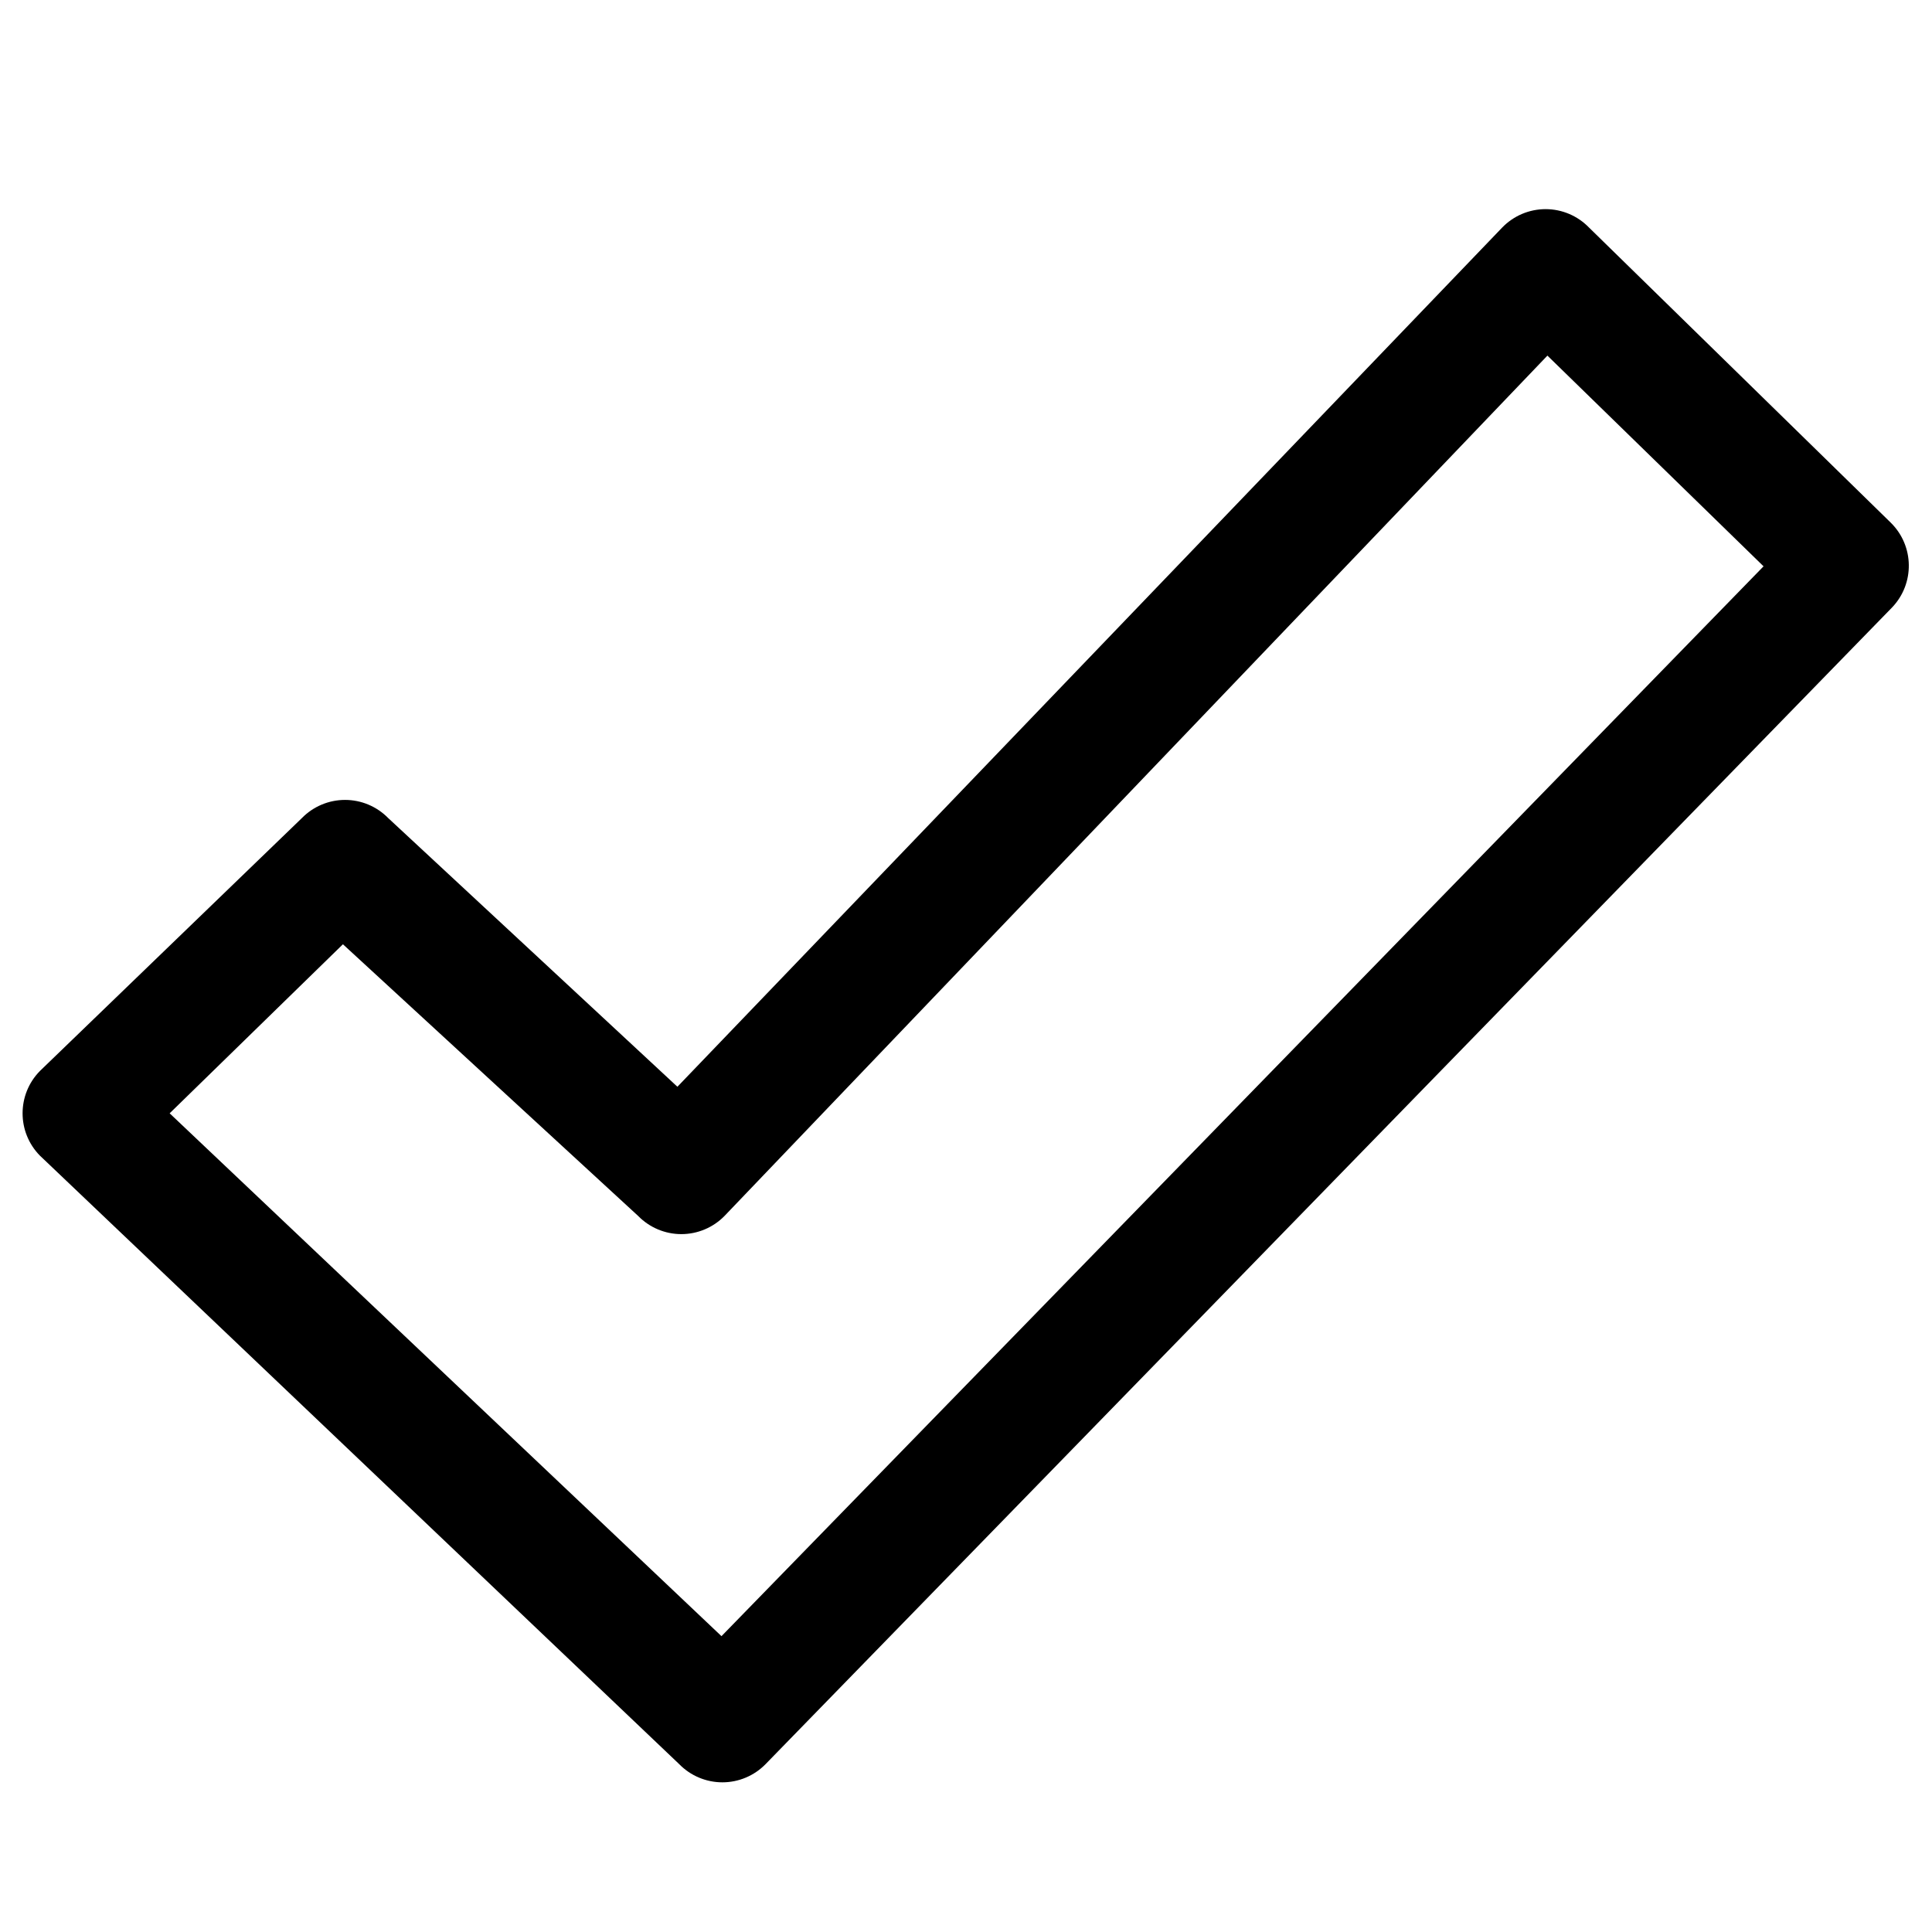
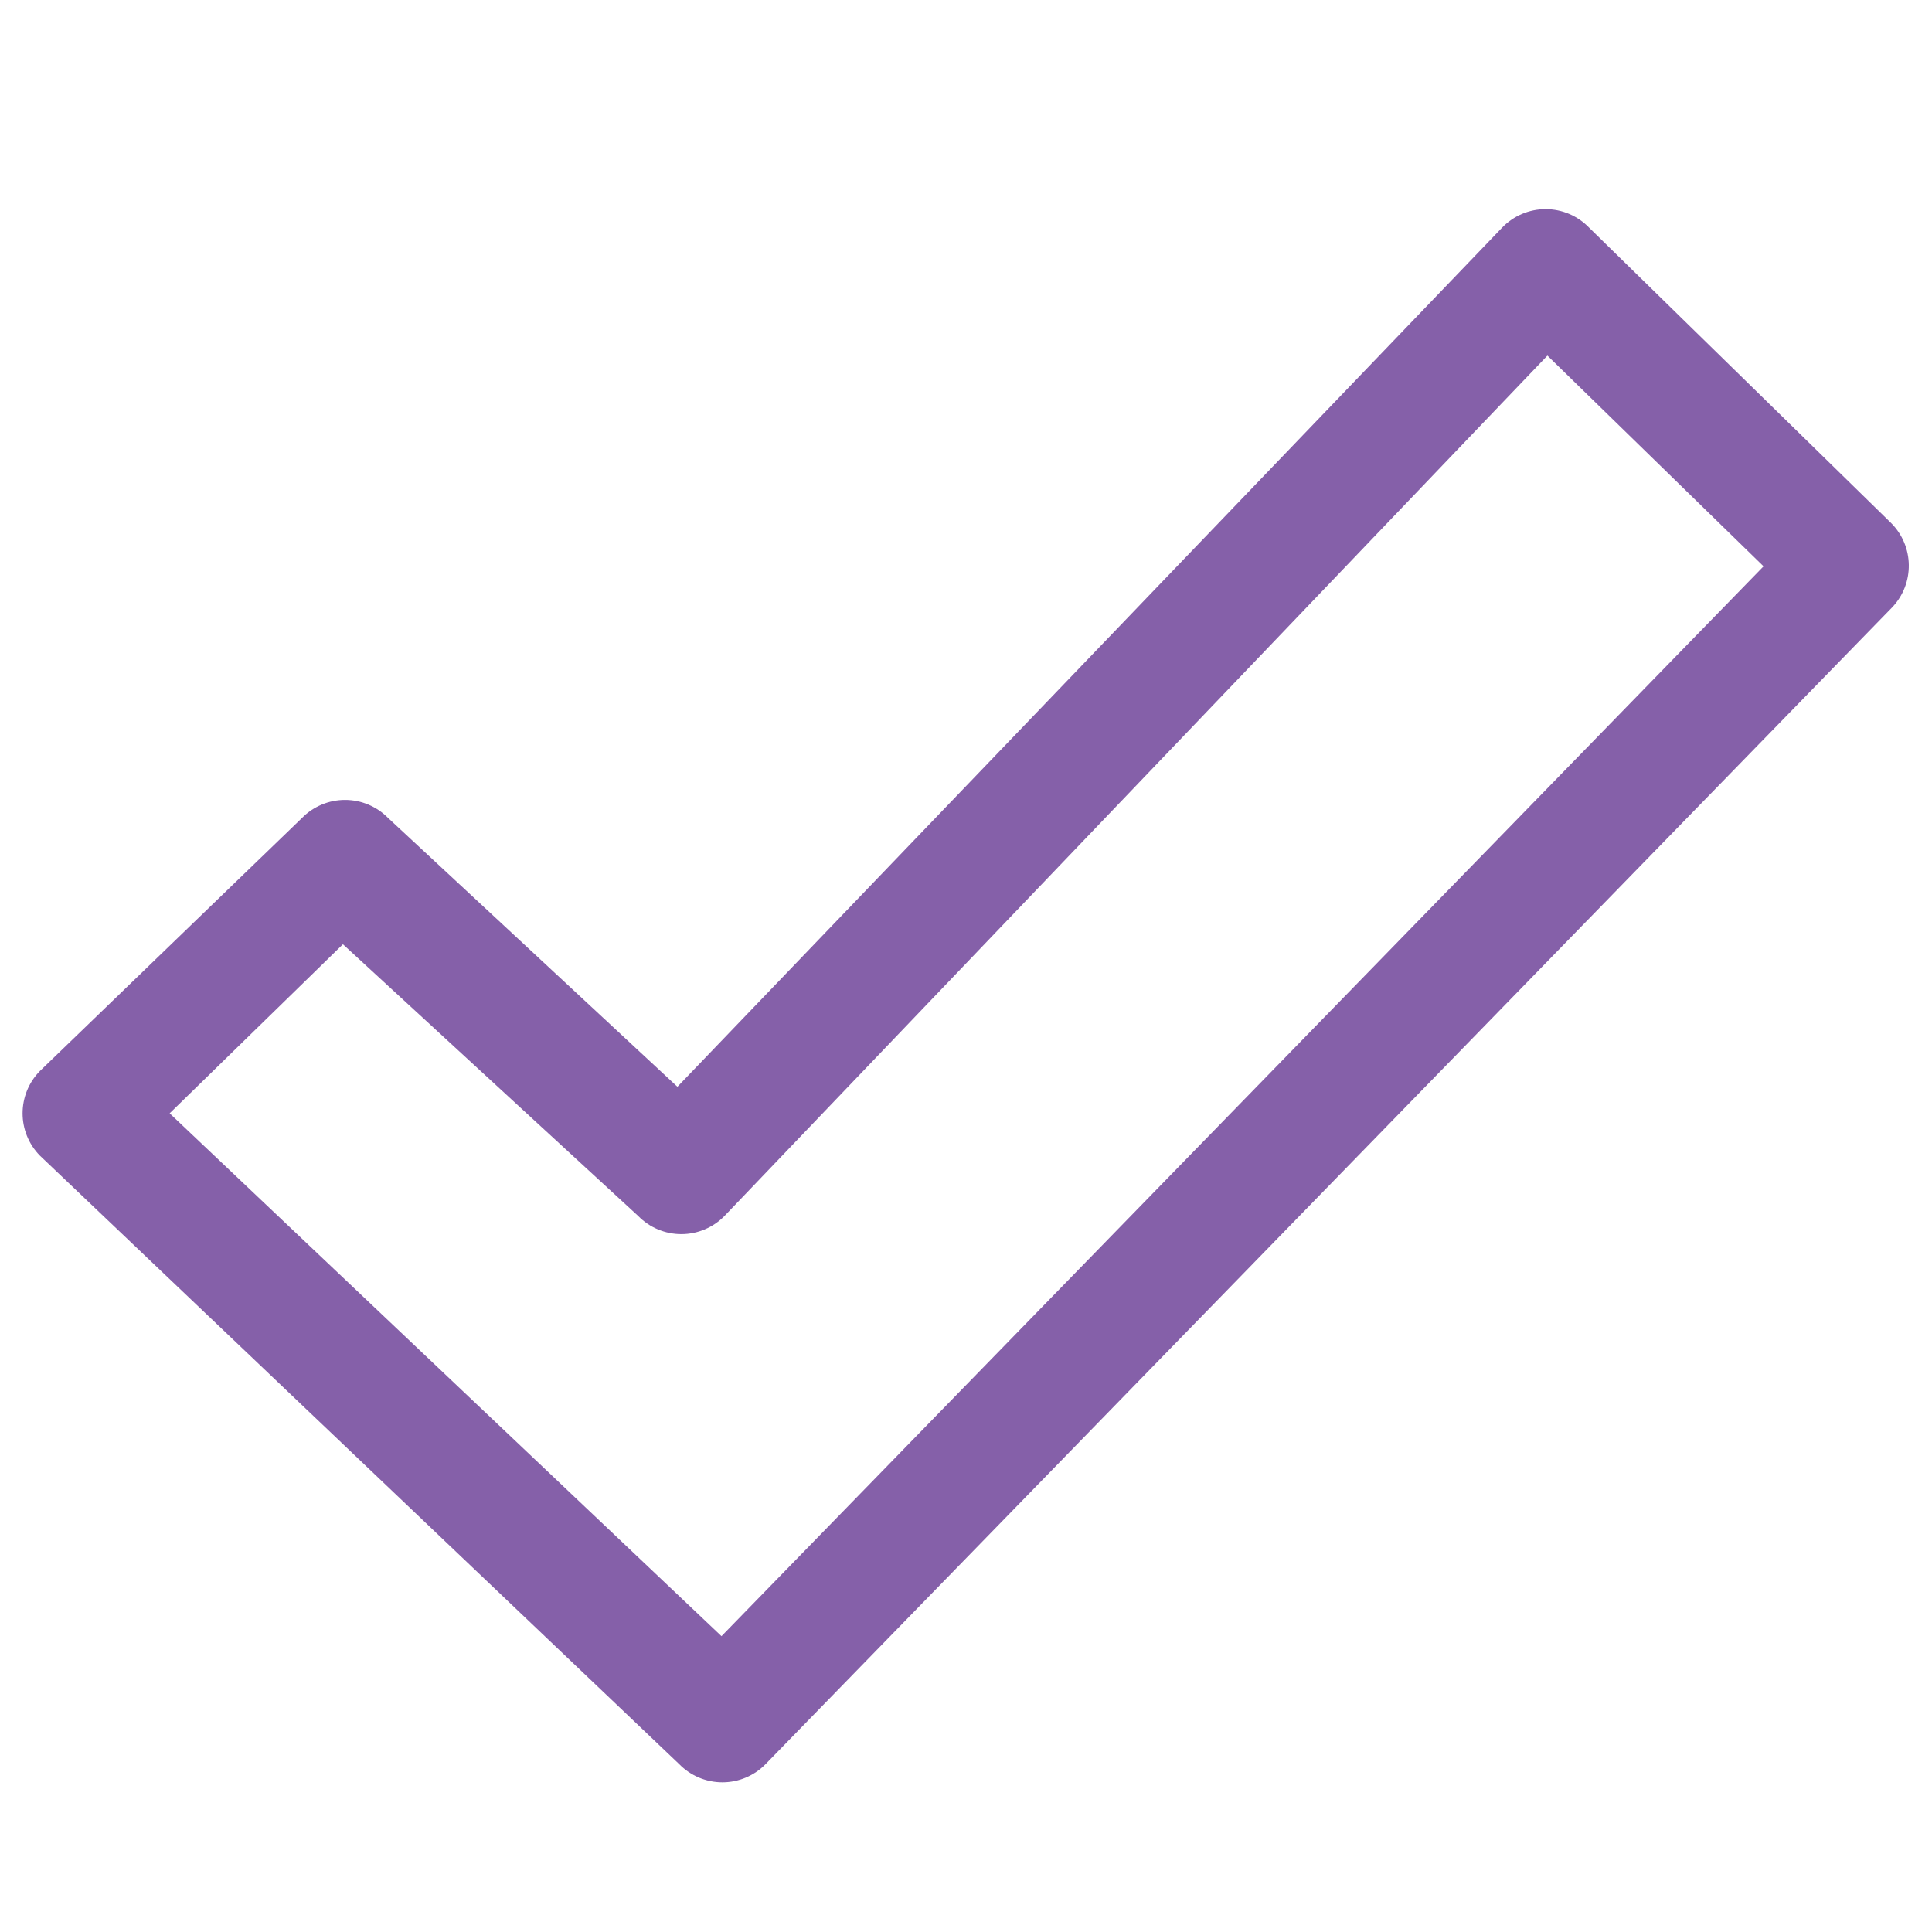
- <svg xmlns="http://www.w3.org/2000/svg" id="Layer_1" data-name="Layer 1" viewBox="0 0 32 32">
+ <svg xmlns="http://www.w3.org/2000/svg" fill="#8560A9" id="Layer_1" data-name="Layer 1" viewBox="0 0 32 32">
  <defs>
    <style>.cls-1{fill-rule:evenodd;}</style>
  </defs>
  <path class="cls-1" d="M31.34,10.06L12.68,29.22a1,1,0,0,1-1.43,0L0.66,19.14a1,1,0,0,1,0-1.4L5,13.55a1,1,0,0,1,1.43,0L11.22,18,24.88,3.77a1,1,0,0,1,1.44,0l5,4.89A1,1,0,0,1,31.34,10.06ZM25.63,5.89L12,20.14a1,1,0,0,1-1.43,0L5.68,15.64,2.81,18.44l9.14,8.66L29.21,9.38Z" />
</svg>
